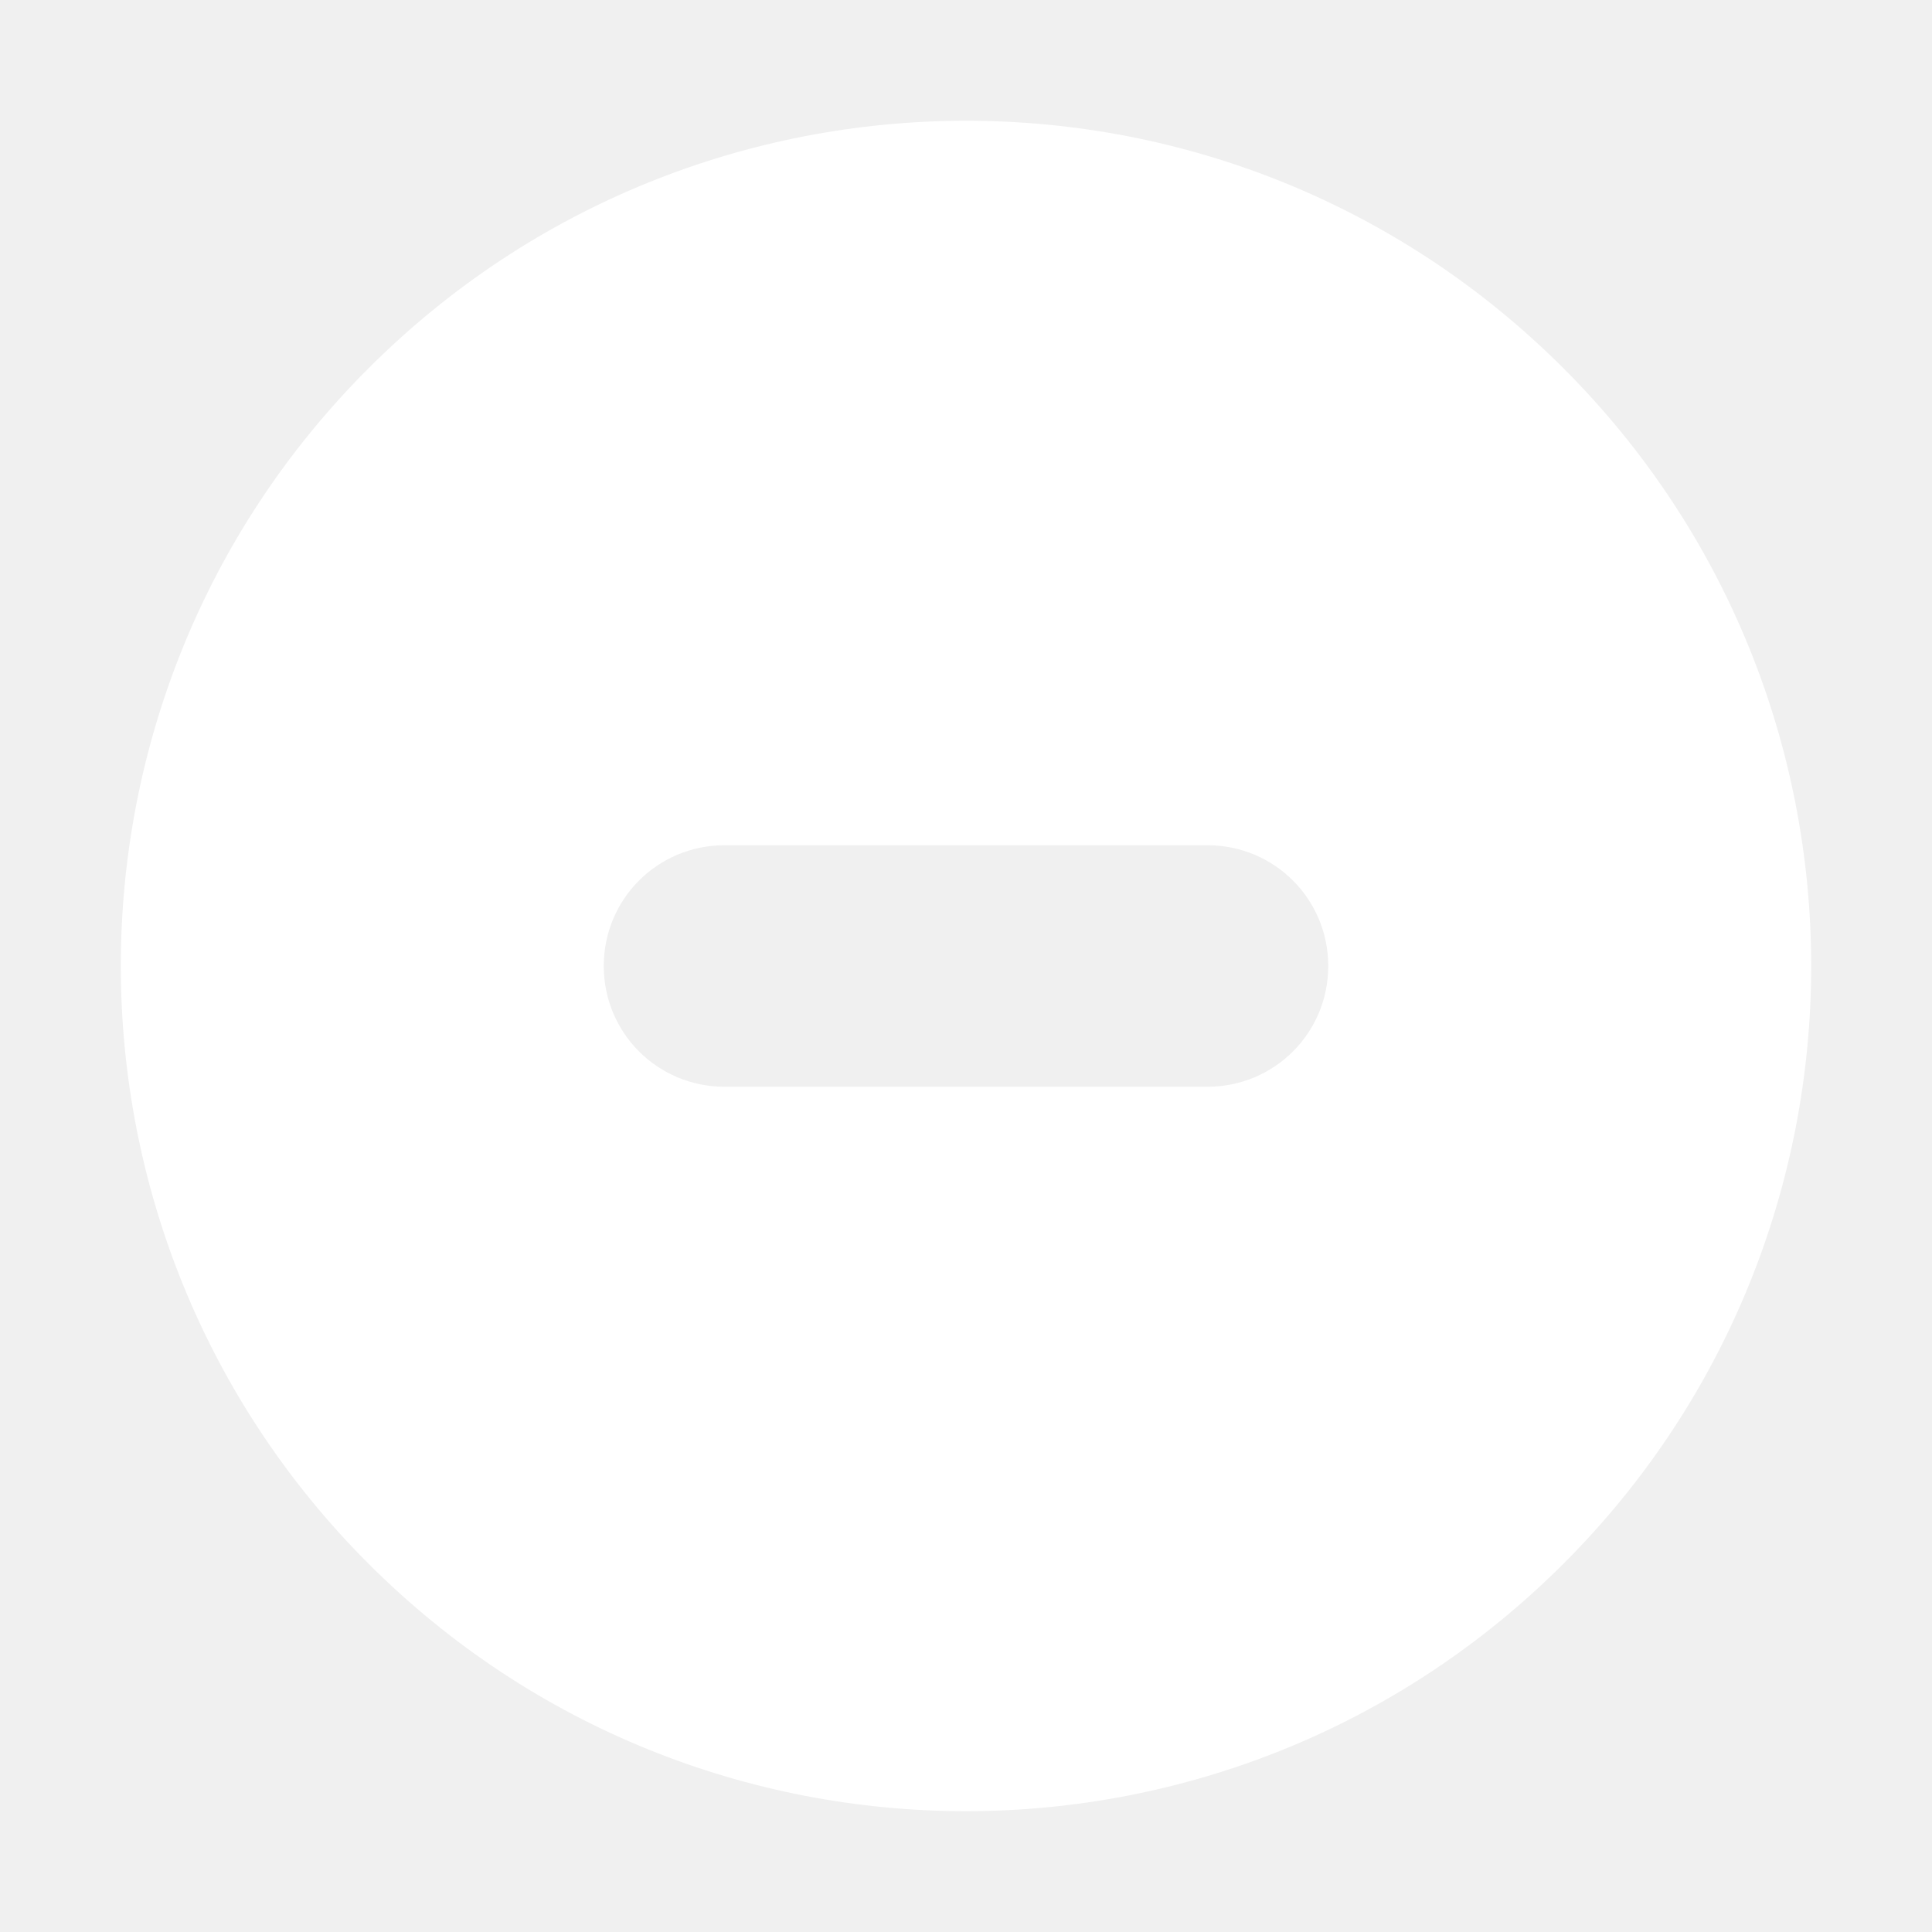
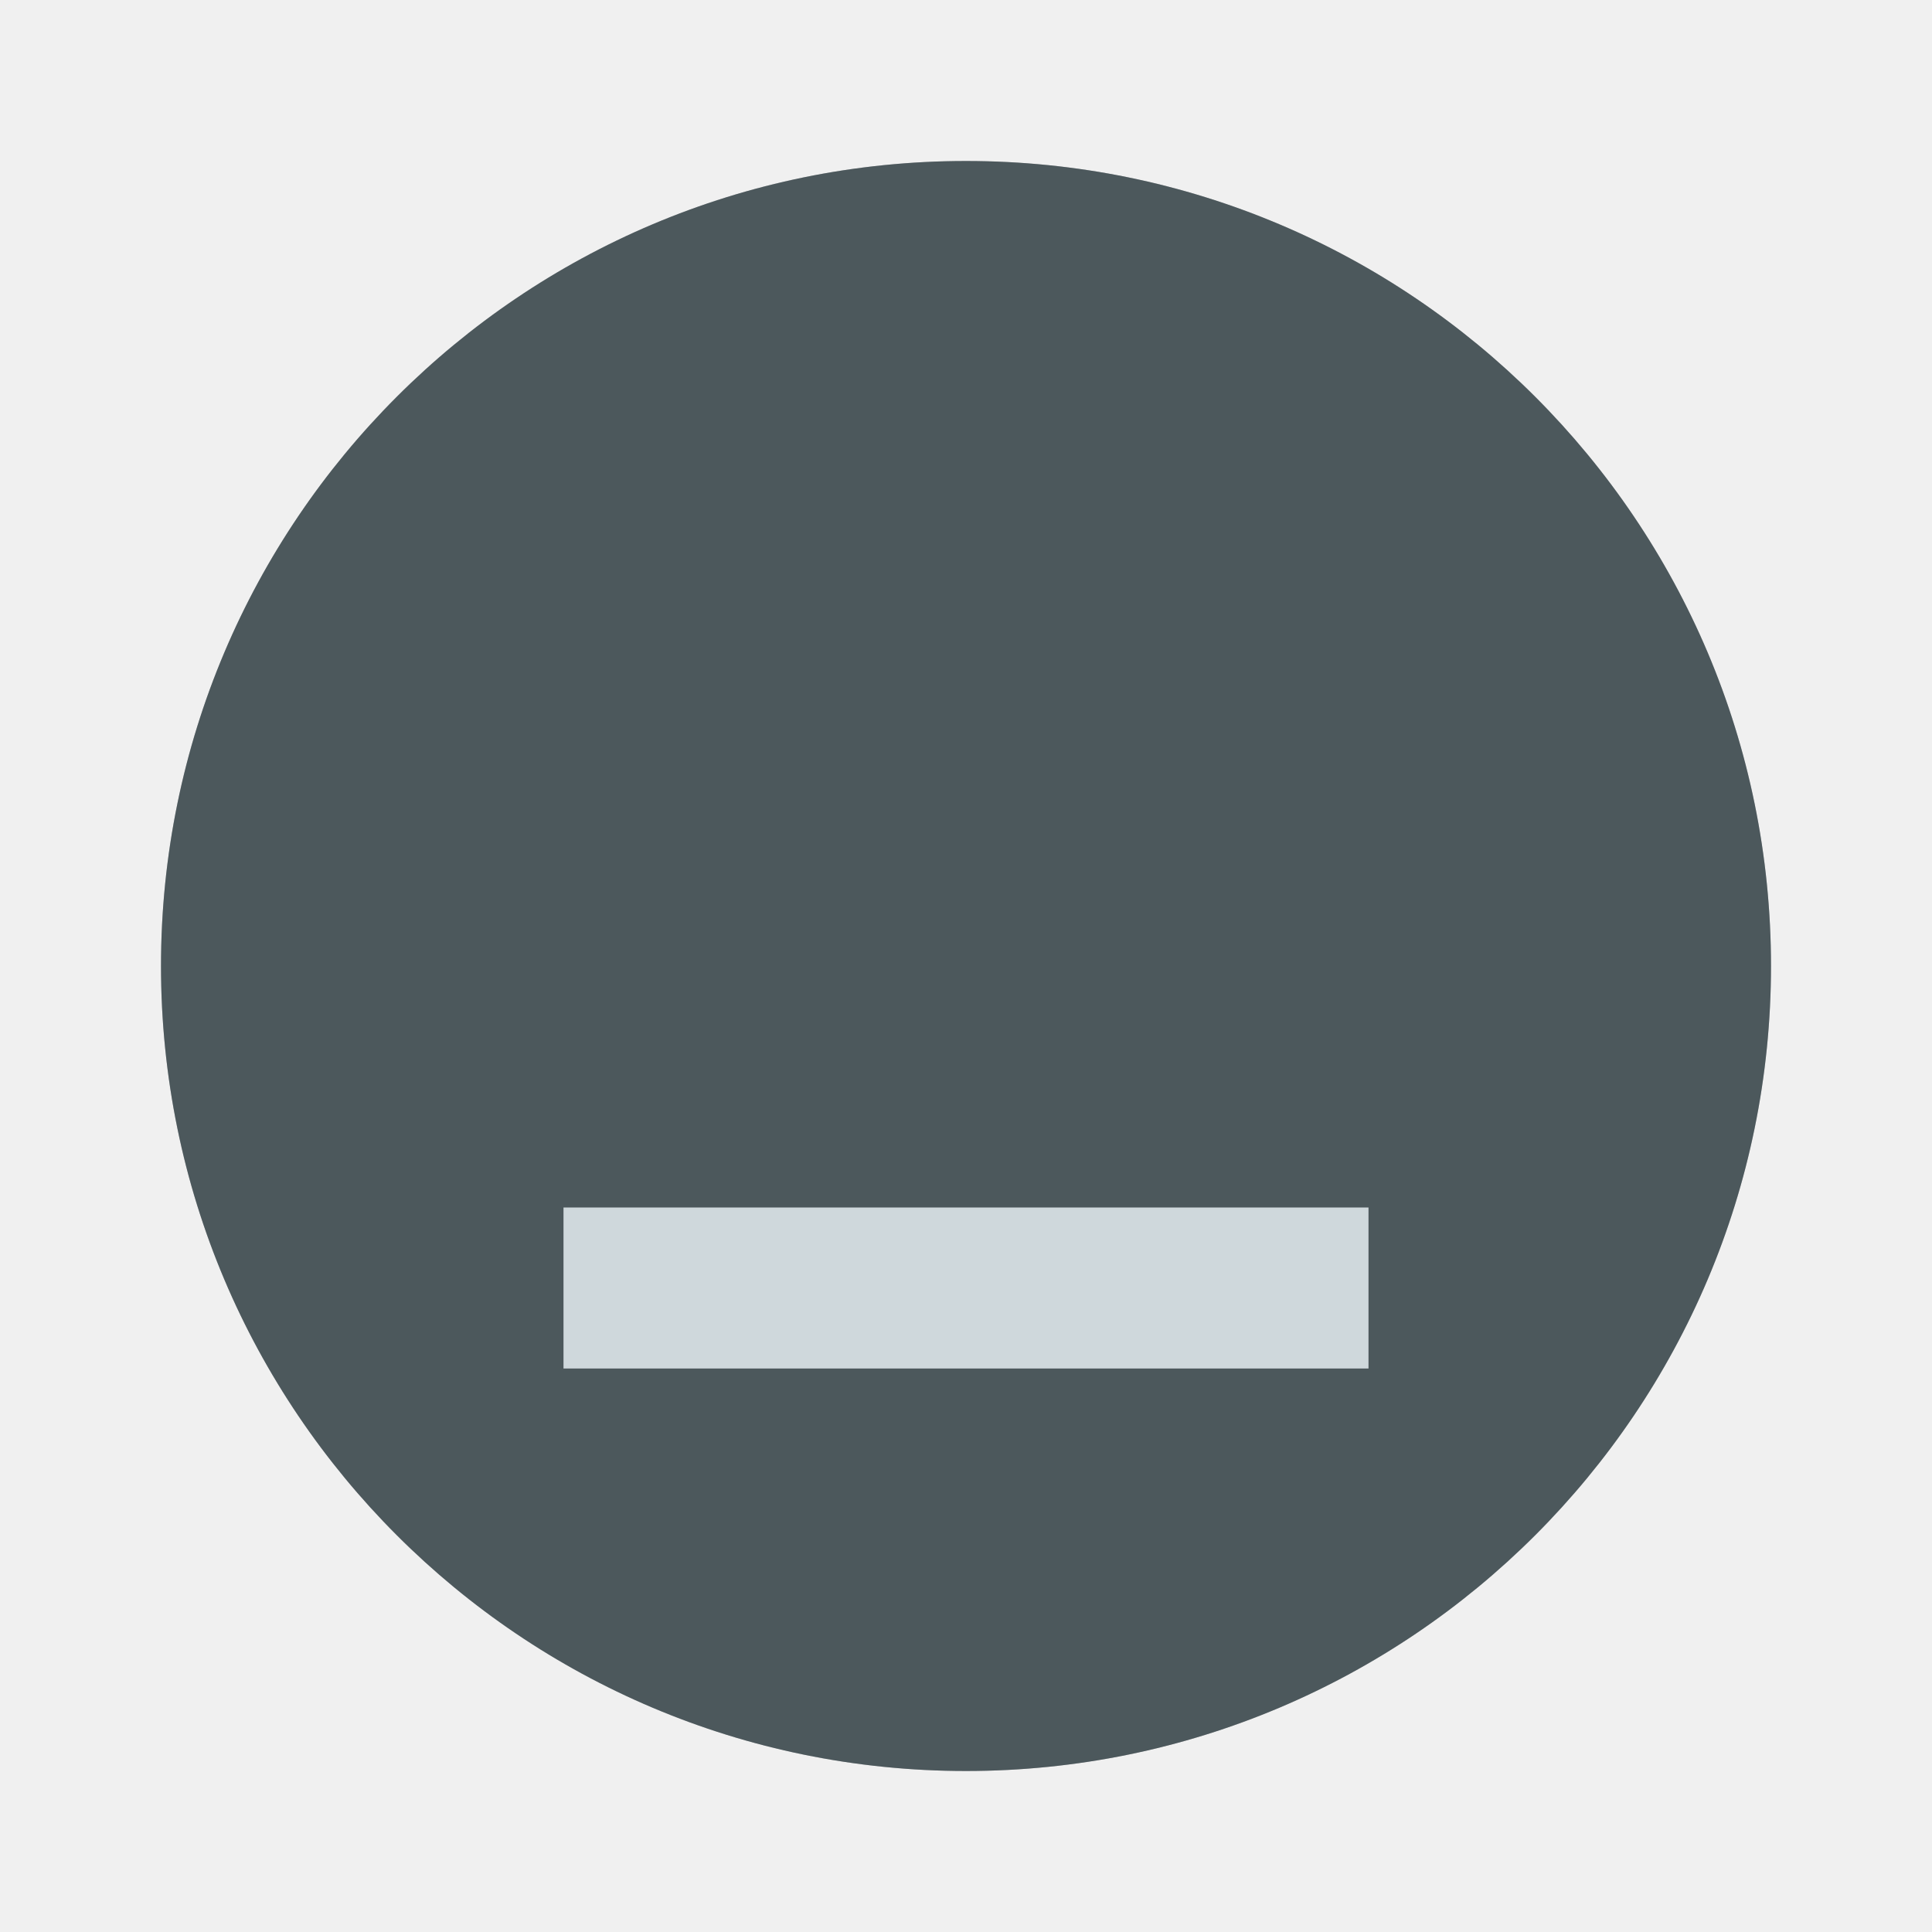
- <svg xmlns="http://www.w3.org/2000/svg" version="1.0" height="16" width="16">
-   <path fill="#ffffff" d="M 7.998,1 C 6.207,1.001 4.415,1.685 3.049,3.053 0.316,5.787 0.318,10.218 3.053,12.951 5.787,15.684 10.218,15.682 12.951,12.947 15.684,10.213 15.682,5.782 12.947,3.049 11.58,1.682 9.79,0.999 7.998,1 Z M 6,7 h 4 c 0.554,0 1,0.446 1,1 0,0.554 -0.446,1 -1,1 H 6 C 5.446,9 5,8.554 5,8 5,7.446 5.446,7 6,7 Z" />
+ <svg xmlns="http://www.w3.org/2000/svg" width="24" height="24" viewBox="0 0 24 24" id="svg4747" version="1.1">
+   <defs id="defs4749" />
+   <g id="layer1" transform="translate(0,-1028.362)">
+     <circle style="opacity:1;fill:#222d32;fill-opacity:1;fill-rule:evenodd;stroke:none;stroke-width:2;stroke-linecap:butt;stroke-linejoin:round;stroke-miterlimit:4;stroke-dasharray:none;stroke-dashoffset:478.437;stroke-opacity:1" id="path4134" cx="12" cy="1040.362" r="10" />
+     <circle style="opacity:1;fill:#cfd8dc;fill-opacity:0.25;fill-rule:evenodd;stroke:none;stroke-width:9.605;stroke-linecap:butt;stroke-linejoin:round;stroke-miterlimit:4;stroke-dasharray:none;stroke-dashoffset:478.437;stroke-opacity:0.75" id="path5326" cx="12" cy="1040.362" r="10" />
+     <rect style="opacity:1;fill:#cfd8dc;fill-opacity:1;fill-rule:evenodd;stroke:none;stroke-width:0;stroke-linecap:square;stroke-linejoin:round;stroke-miterlimit:4;stroke-dasharray:none;stroke-dashoffset:478.437;stroke-opacity:0.4" id="rect4737-7" width="10" height="2" x="7" y="1043.362" />
+   </g>
</svg>
